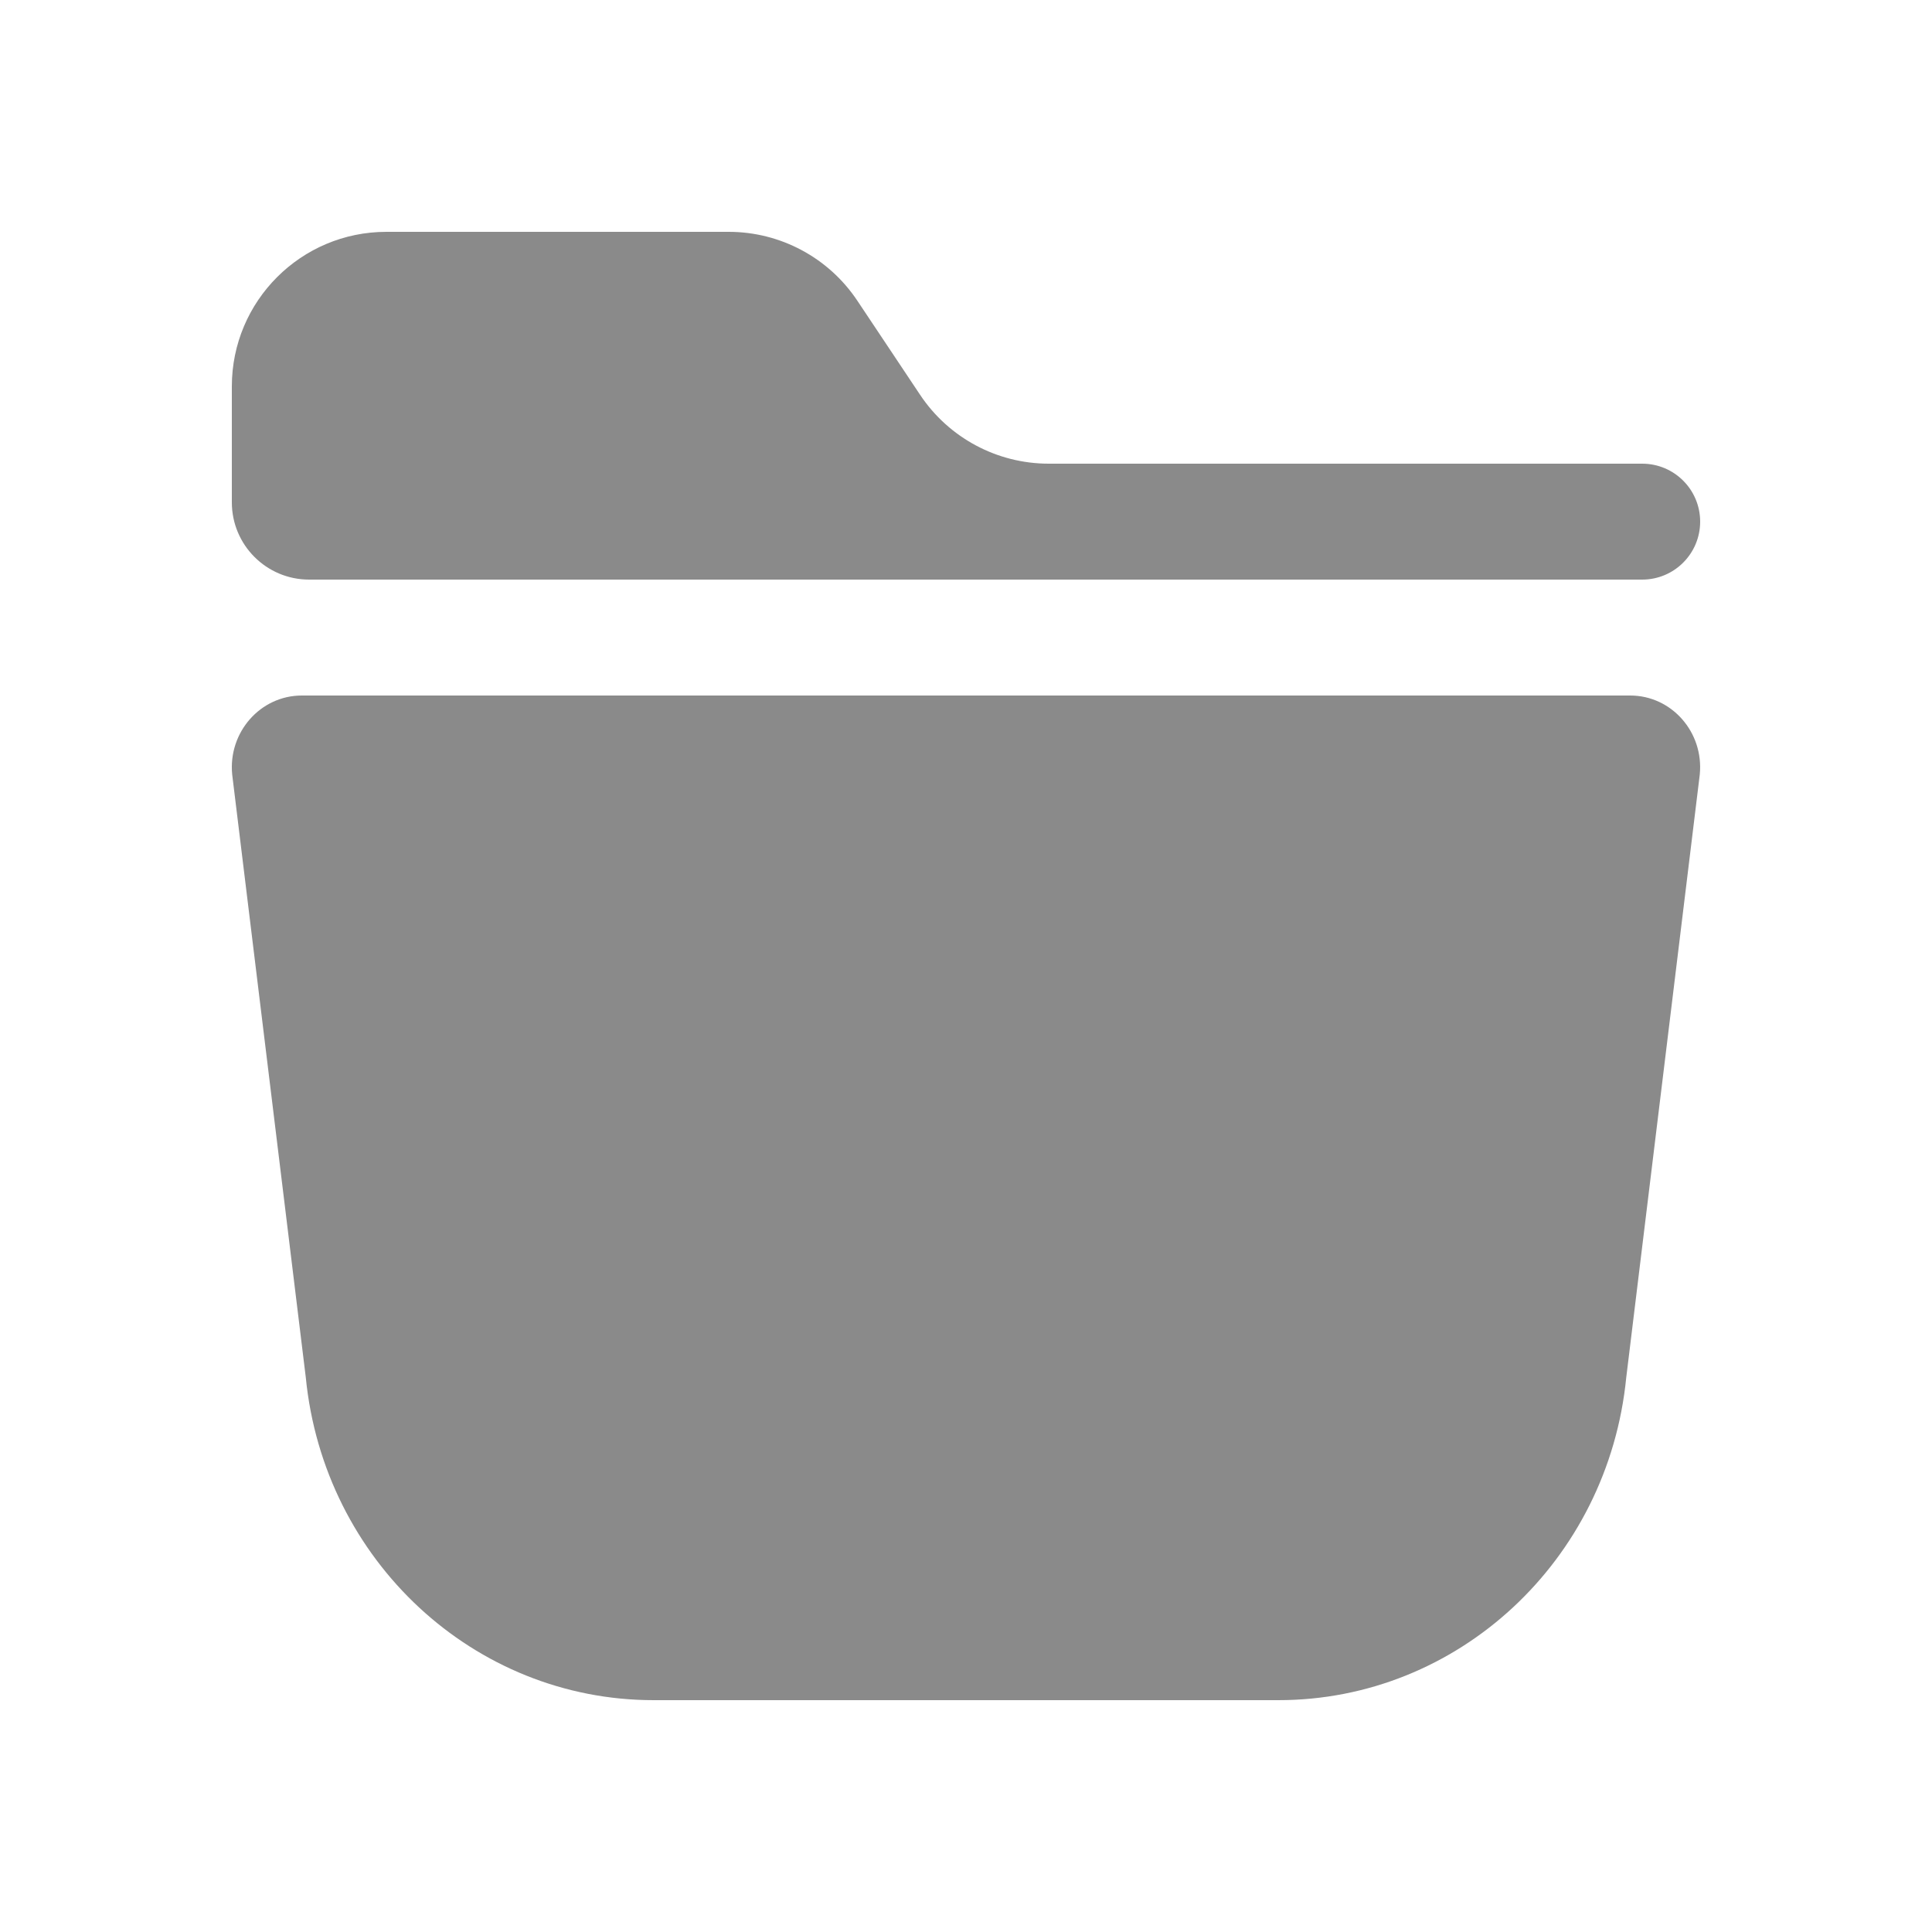
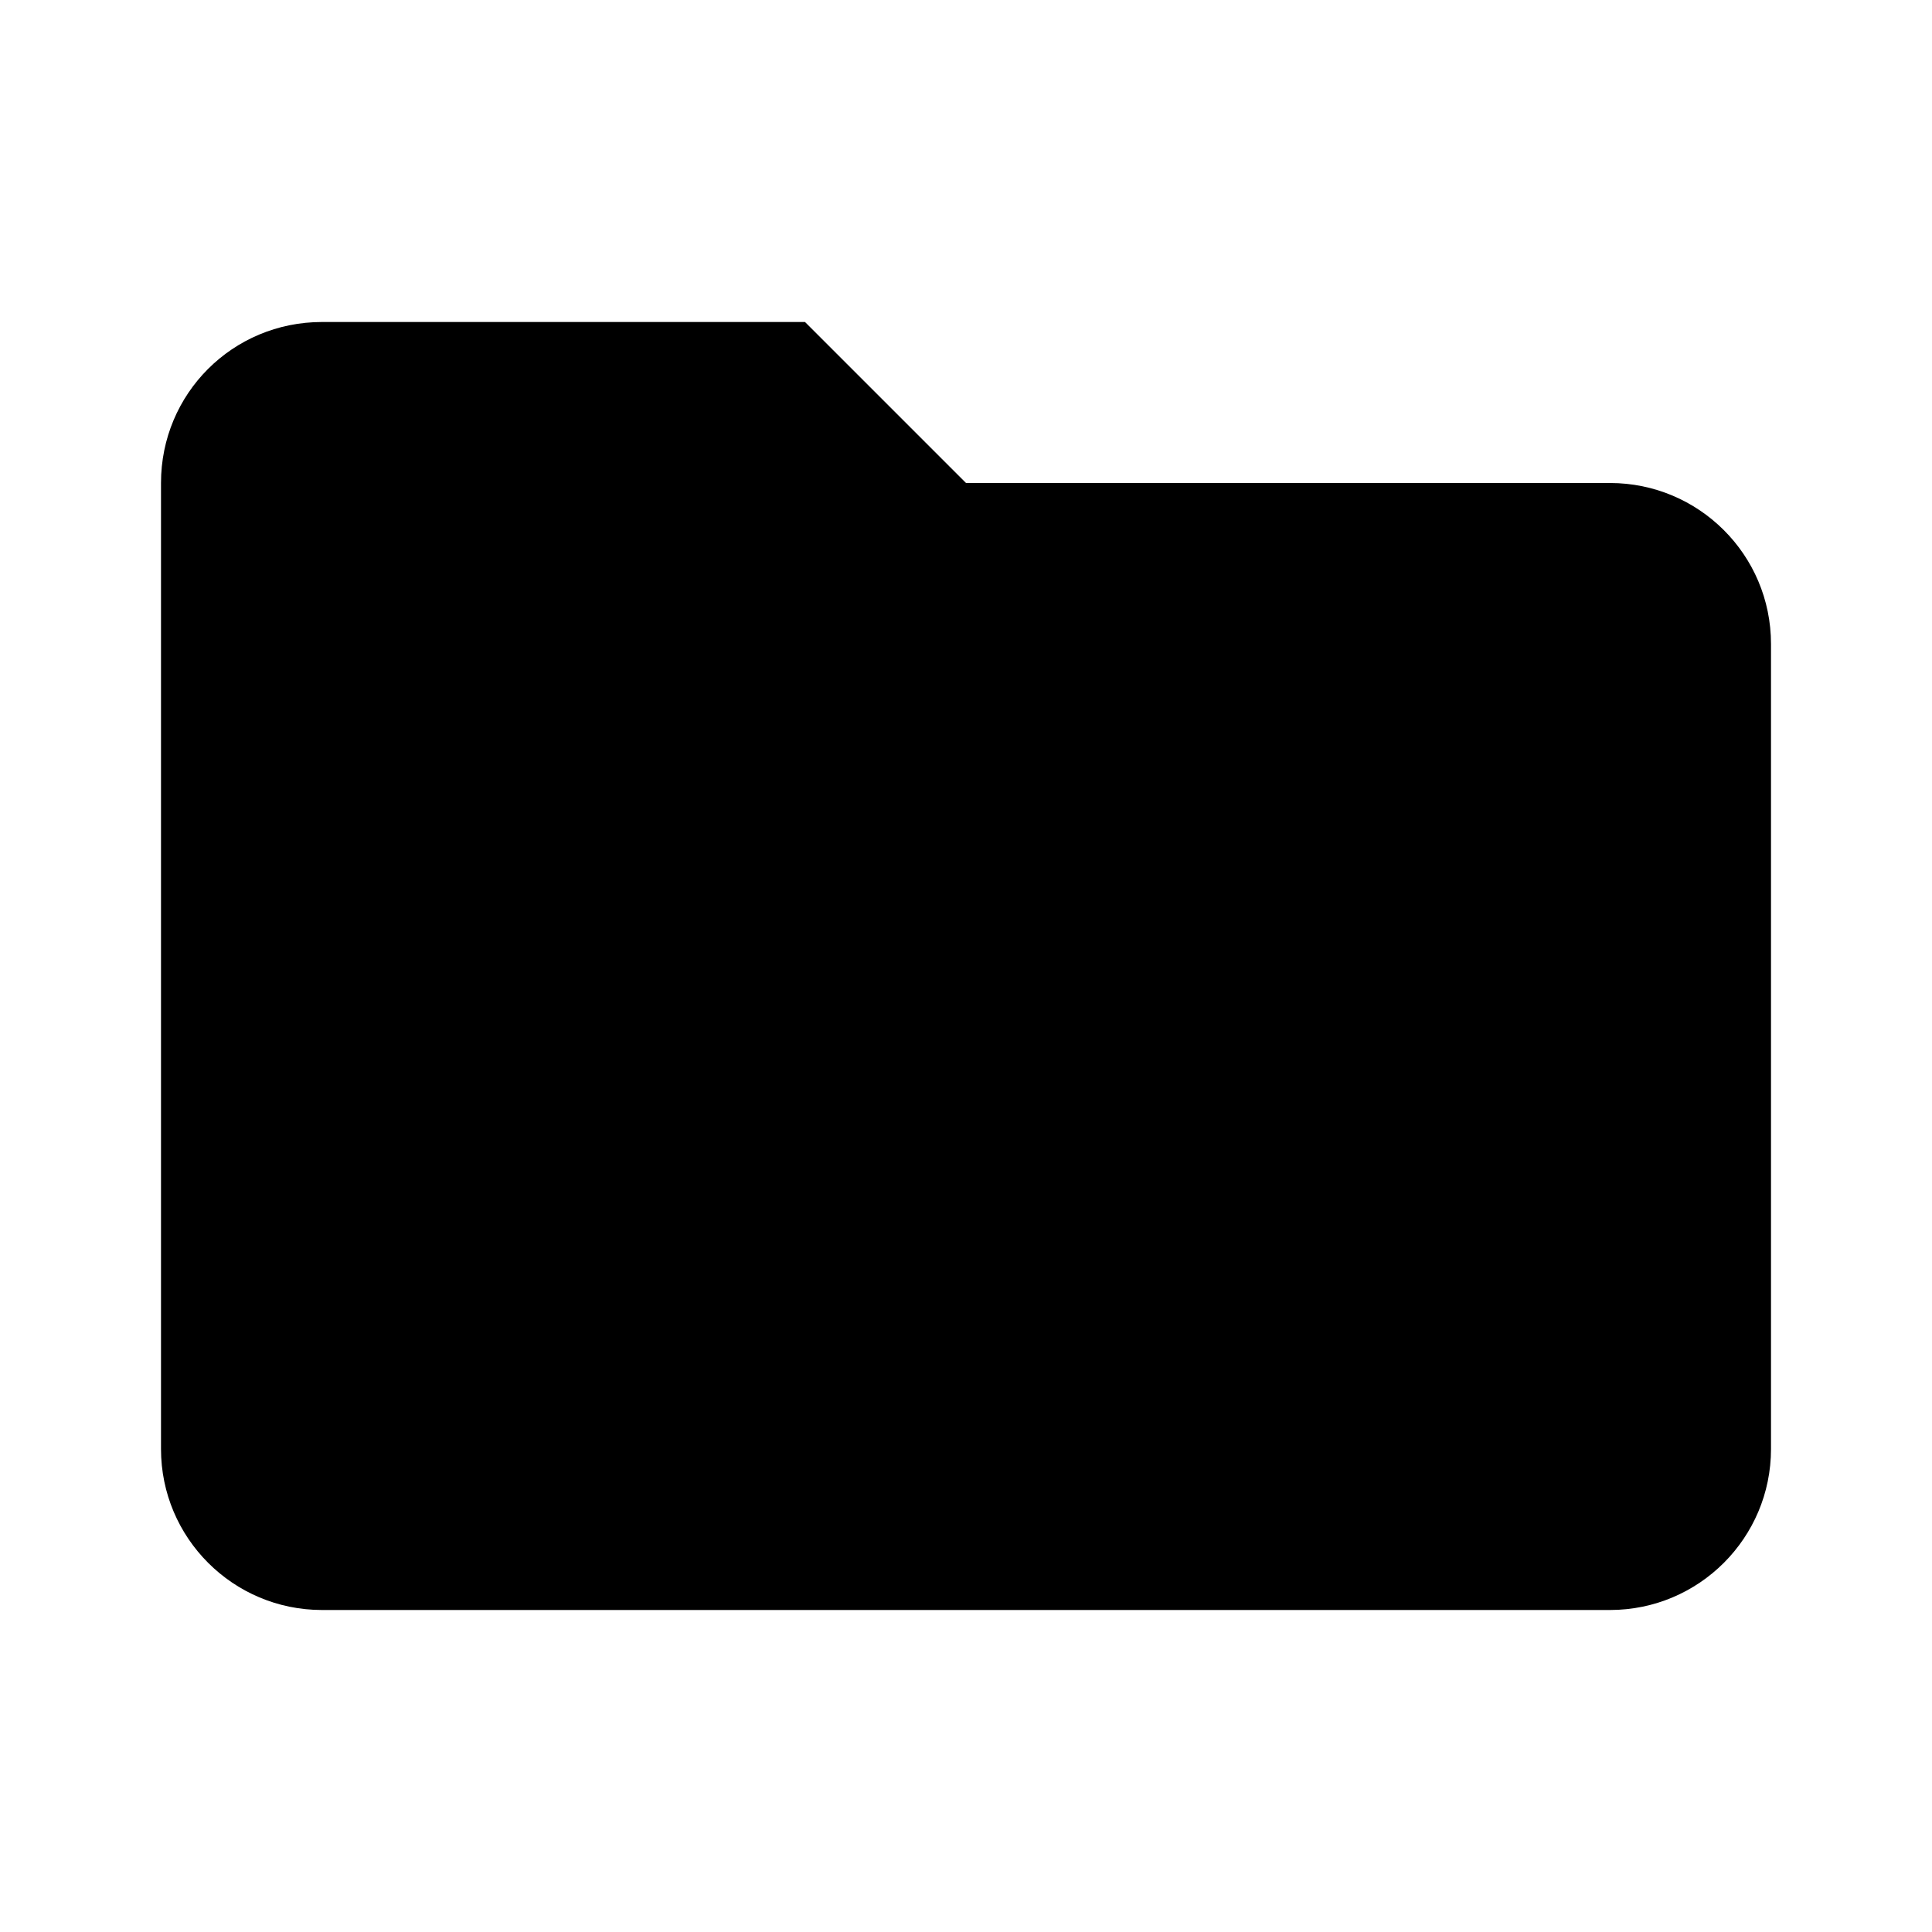
- <svg xmlns="http://www.w3.org/2000/svg" t="1575204727531" class="icon" viewBox="0 0 1024 1024" version="1.1" p-id="4482" width="32" height="32">
-   <defs>
-     <style type="text/css" />
-   </defs>
-   <path d="M864.051 368.64c21.955 0 39.076 19.456 36.864 41.861L861.942 730.112C852.378 827.208 772.71 901.12 677.581 901.12h-331.162c-95.109 0-174.776-73.912-184.34-171.028L123.064 410.501C120.873 388.096 138.035 368.64 159.949 368.64h704.102z m6.349-61.44H163.84a40.96 40.96 0 0 1-40.96-40.96v-61.44a81.92 81.92 0 0 1 81.92-81.92h181.453a81.92 81.92 0 0 1 68.137 36.475l33.3 49.93A81.92 81.92 0 0 0 555.827 245.76H870.4a30.72 30.72 0 0 1 0 61.44z" p-id="4483" fill="#8a8a8a" />
+ <svg xmlns="http://www.w3.org/2000/svg" version="1.1" width="24" height="24" viewBox="0 0 24 24">
+   <path d="M10,4H4C2.89,4 2,4.89 2,6V18A2,2 0 0,0 4,20H20A2,2 0 0,0 22,18V8C22,6.89 21.1,6 20,6H12L10,4Z" />
</svg>
